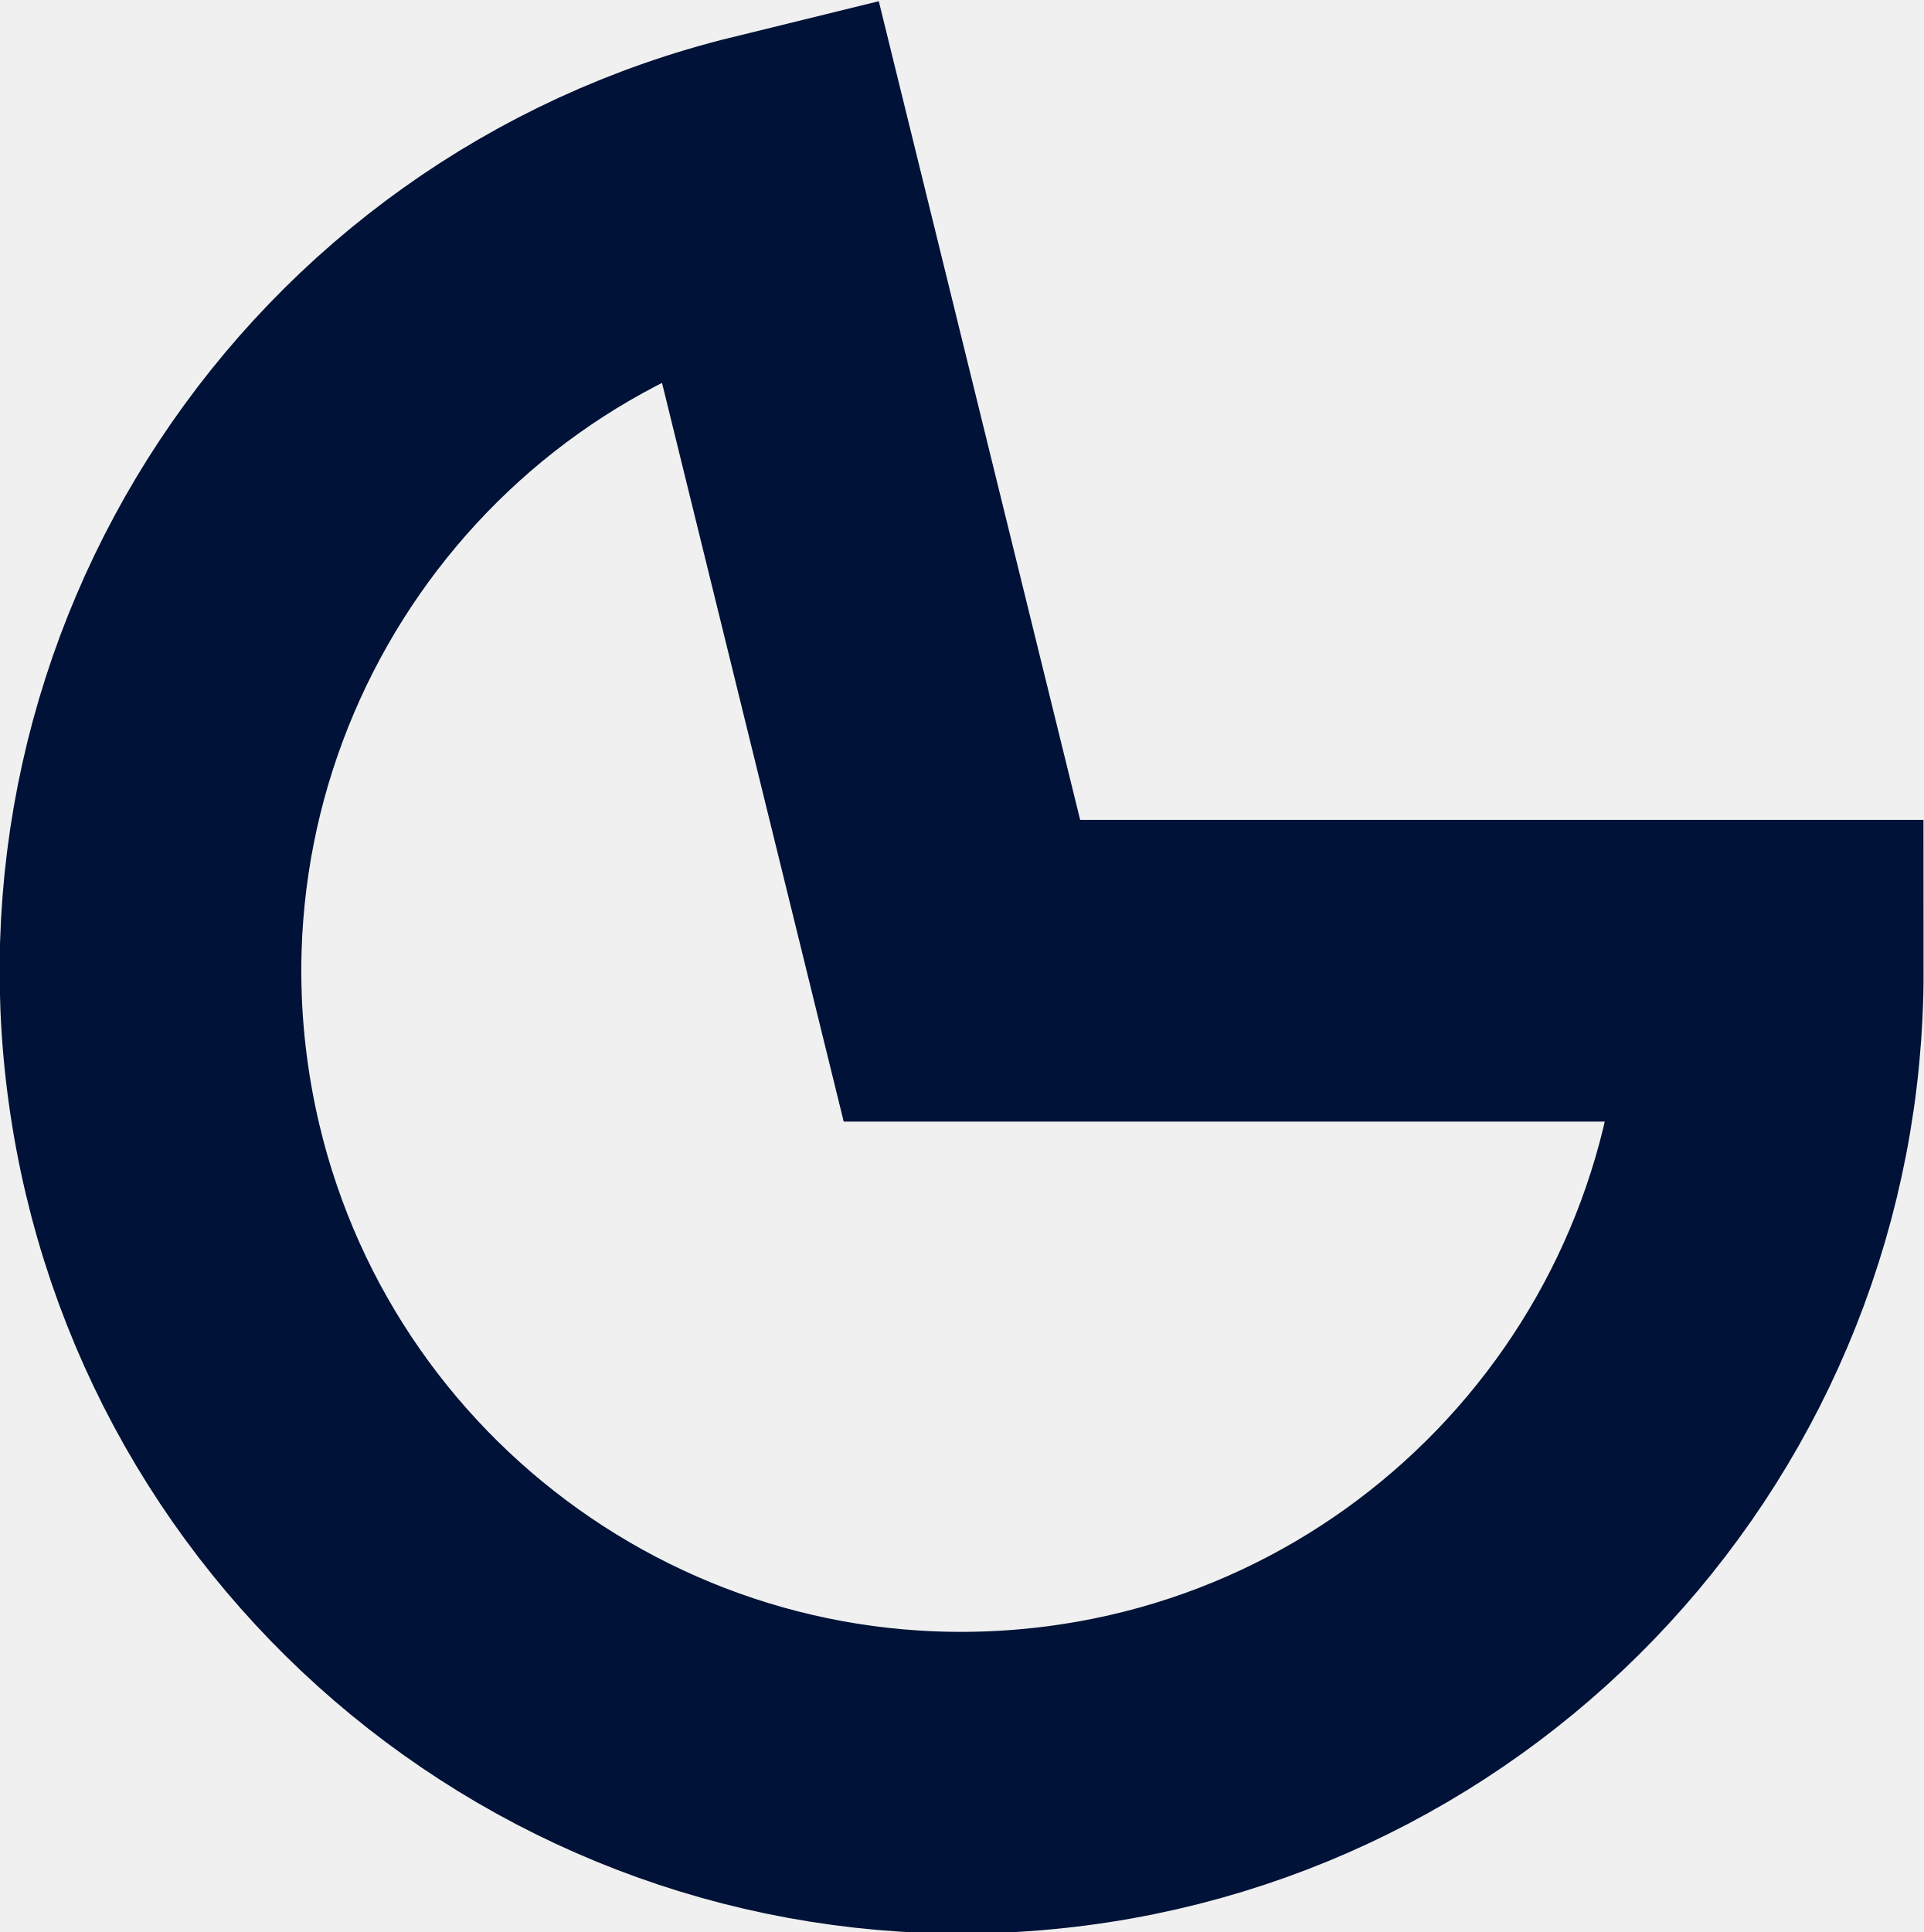
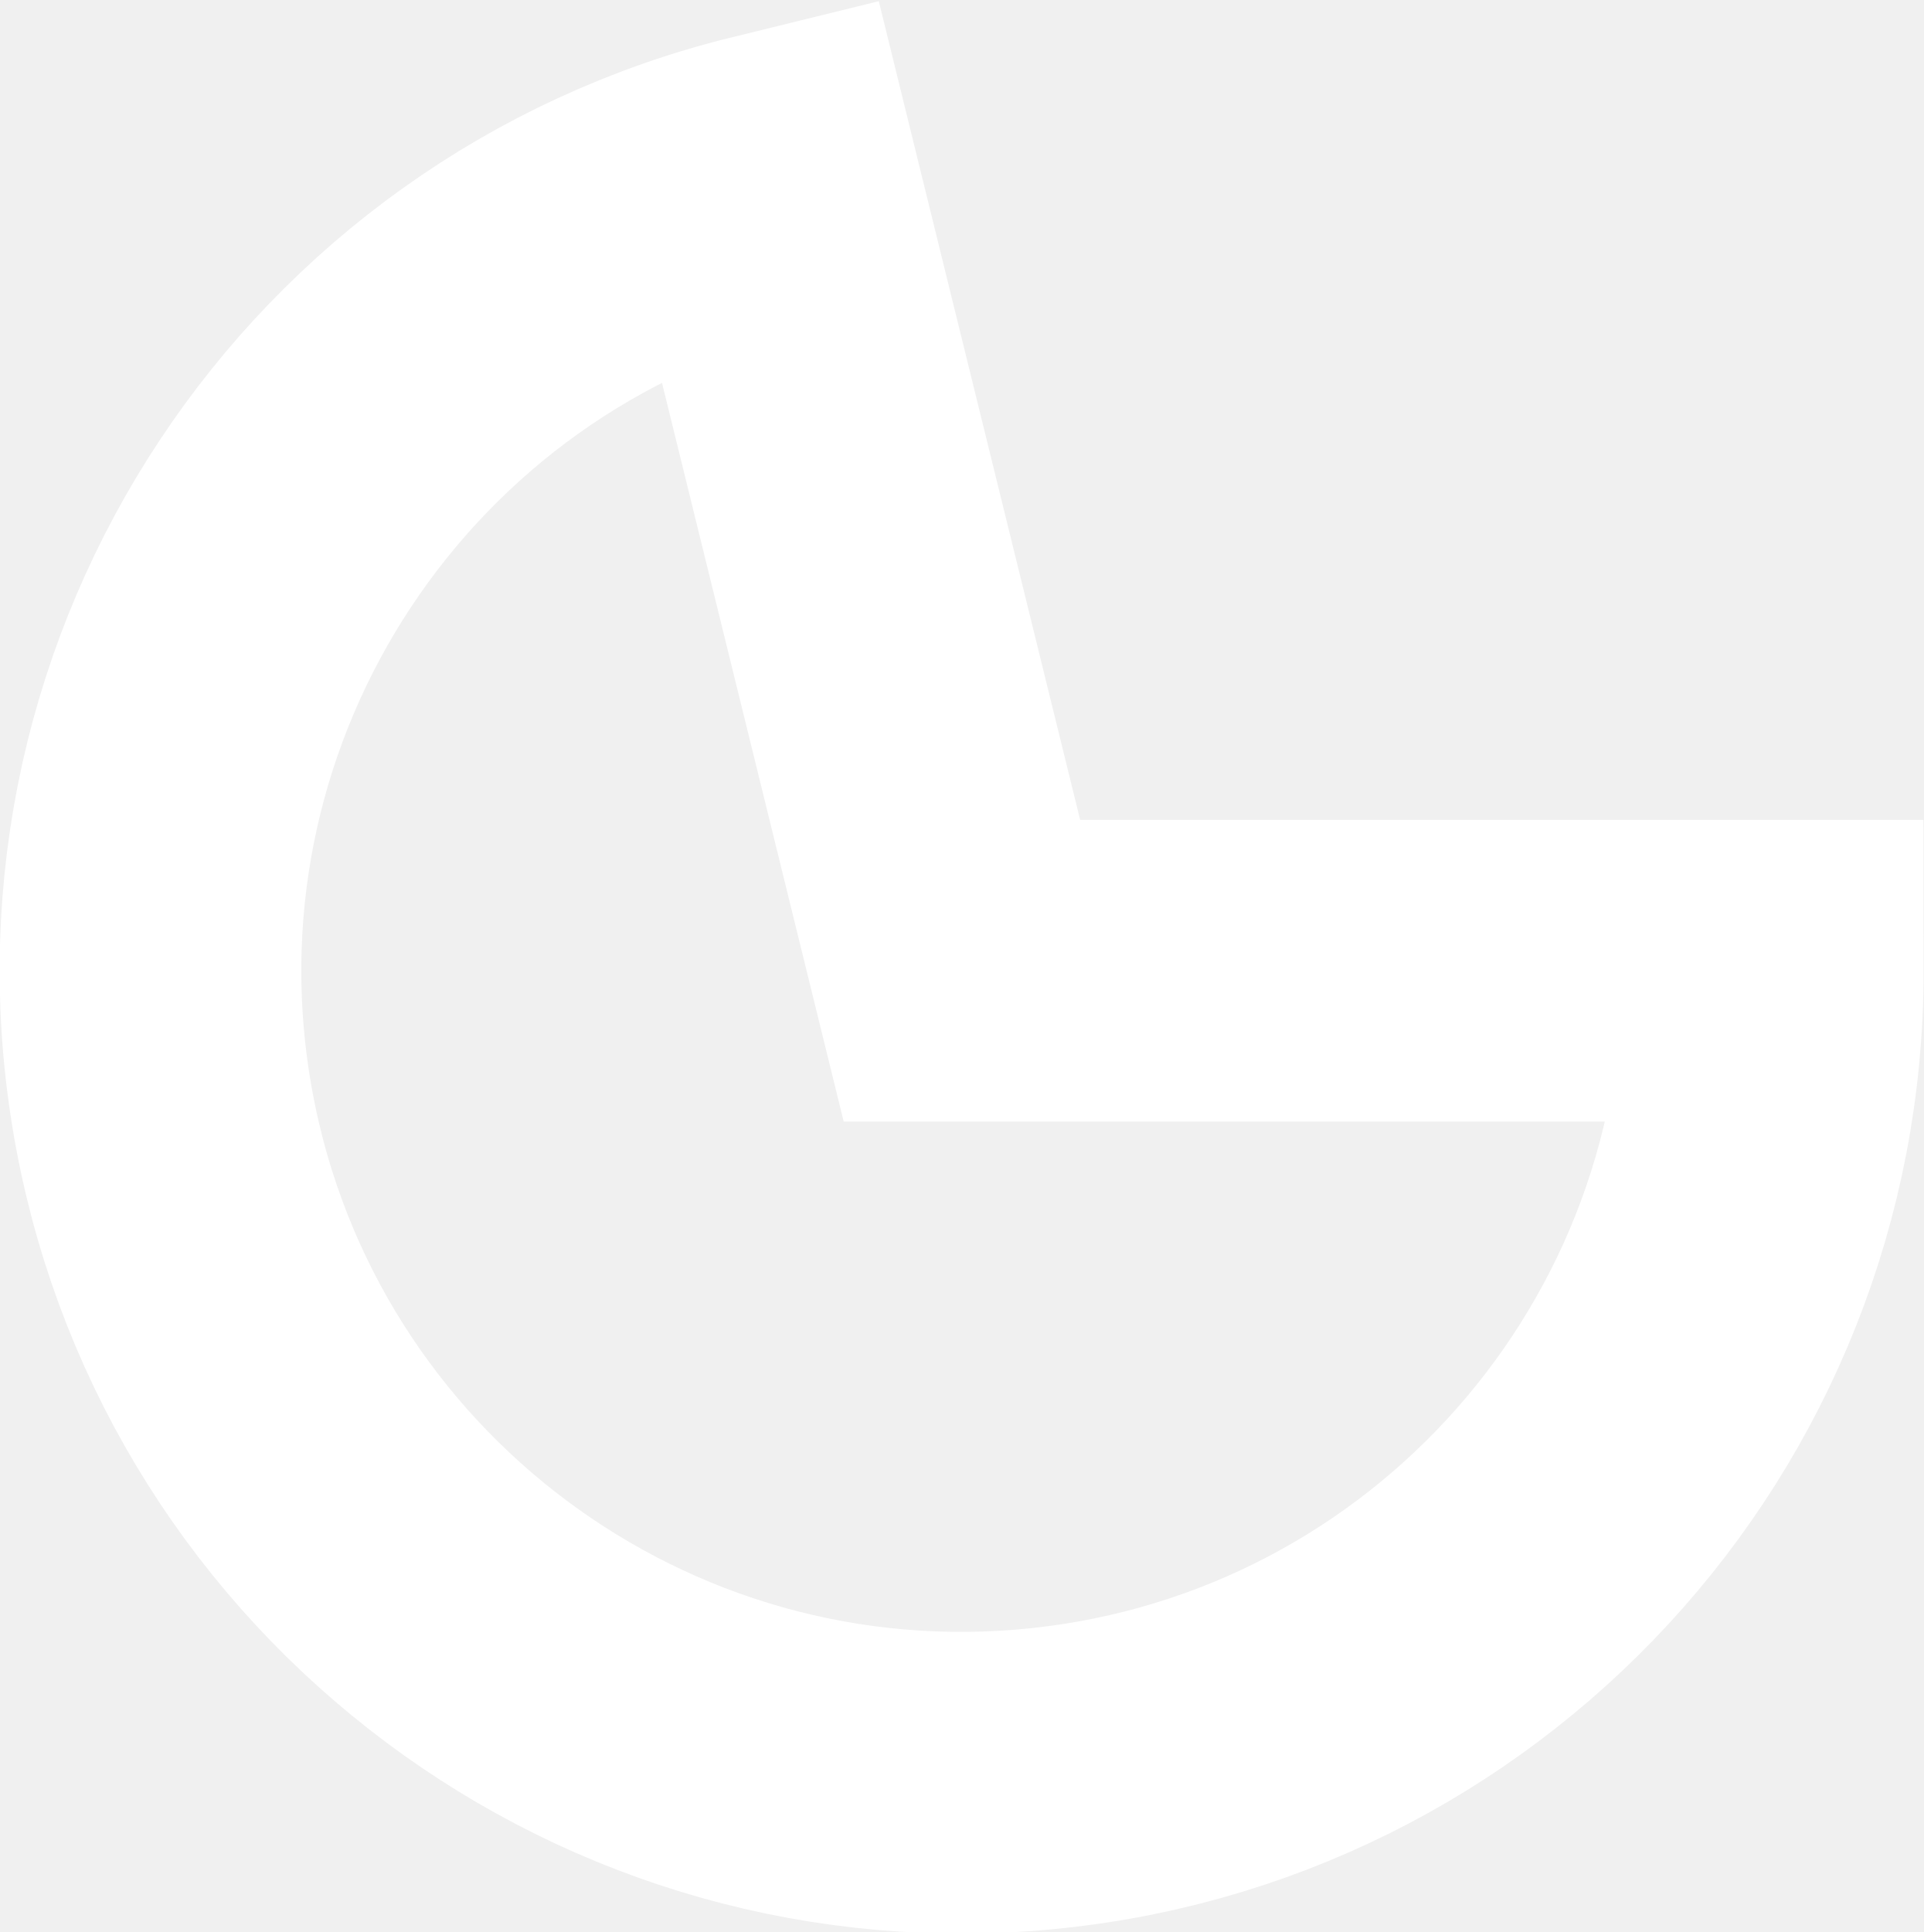
<svg xmlns="http://www.w3.org/2000/svg" viewBox="0 0 73.33 73.64">
  <defs>
-     <style>.cls-1{fill:none;stroke:#001237;stroke-miterlimit:10;stroke-width:11.5px;}</style>
+     <style>.cls-1{fill:none;stroke:#fff;stroke-miterlimit:10;stroke-width:11.5px;}</style>
  </defs>
  <g id="Camada_2" data-name="Camada 2">
    <g id="Camada_1-2" data-name="Camada 1">
      <path class="cls-1" d="M36.67,37H67.58A30.92,30.92,0,1,1,29.29,7Z" />
    </g>
  </g>
</svg>
